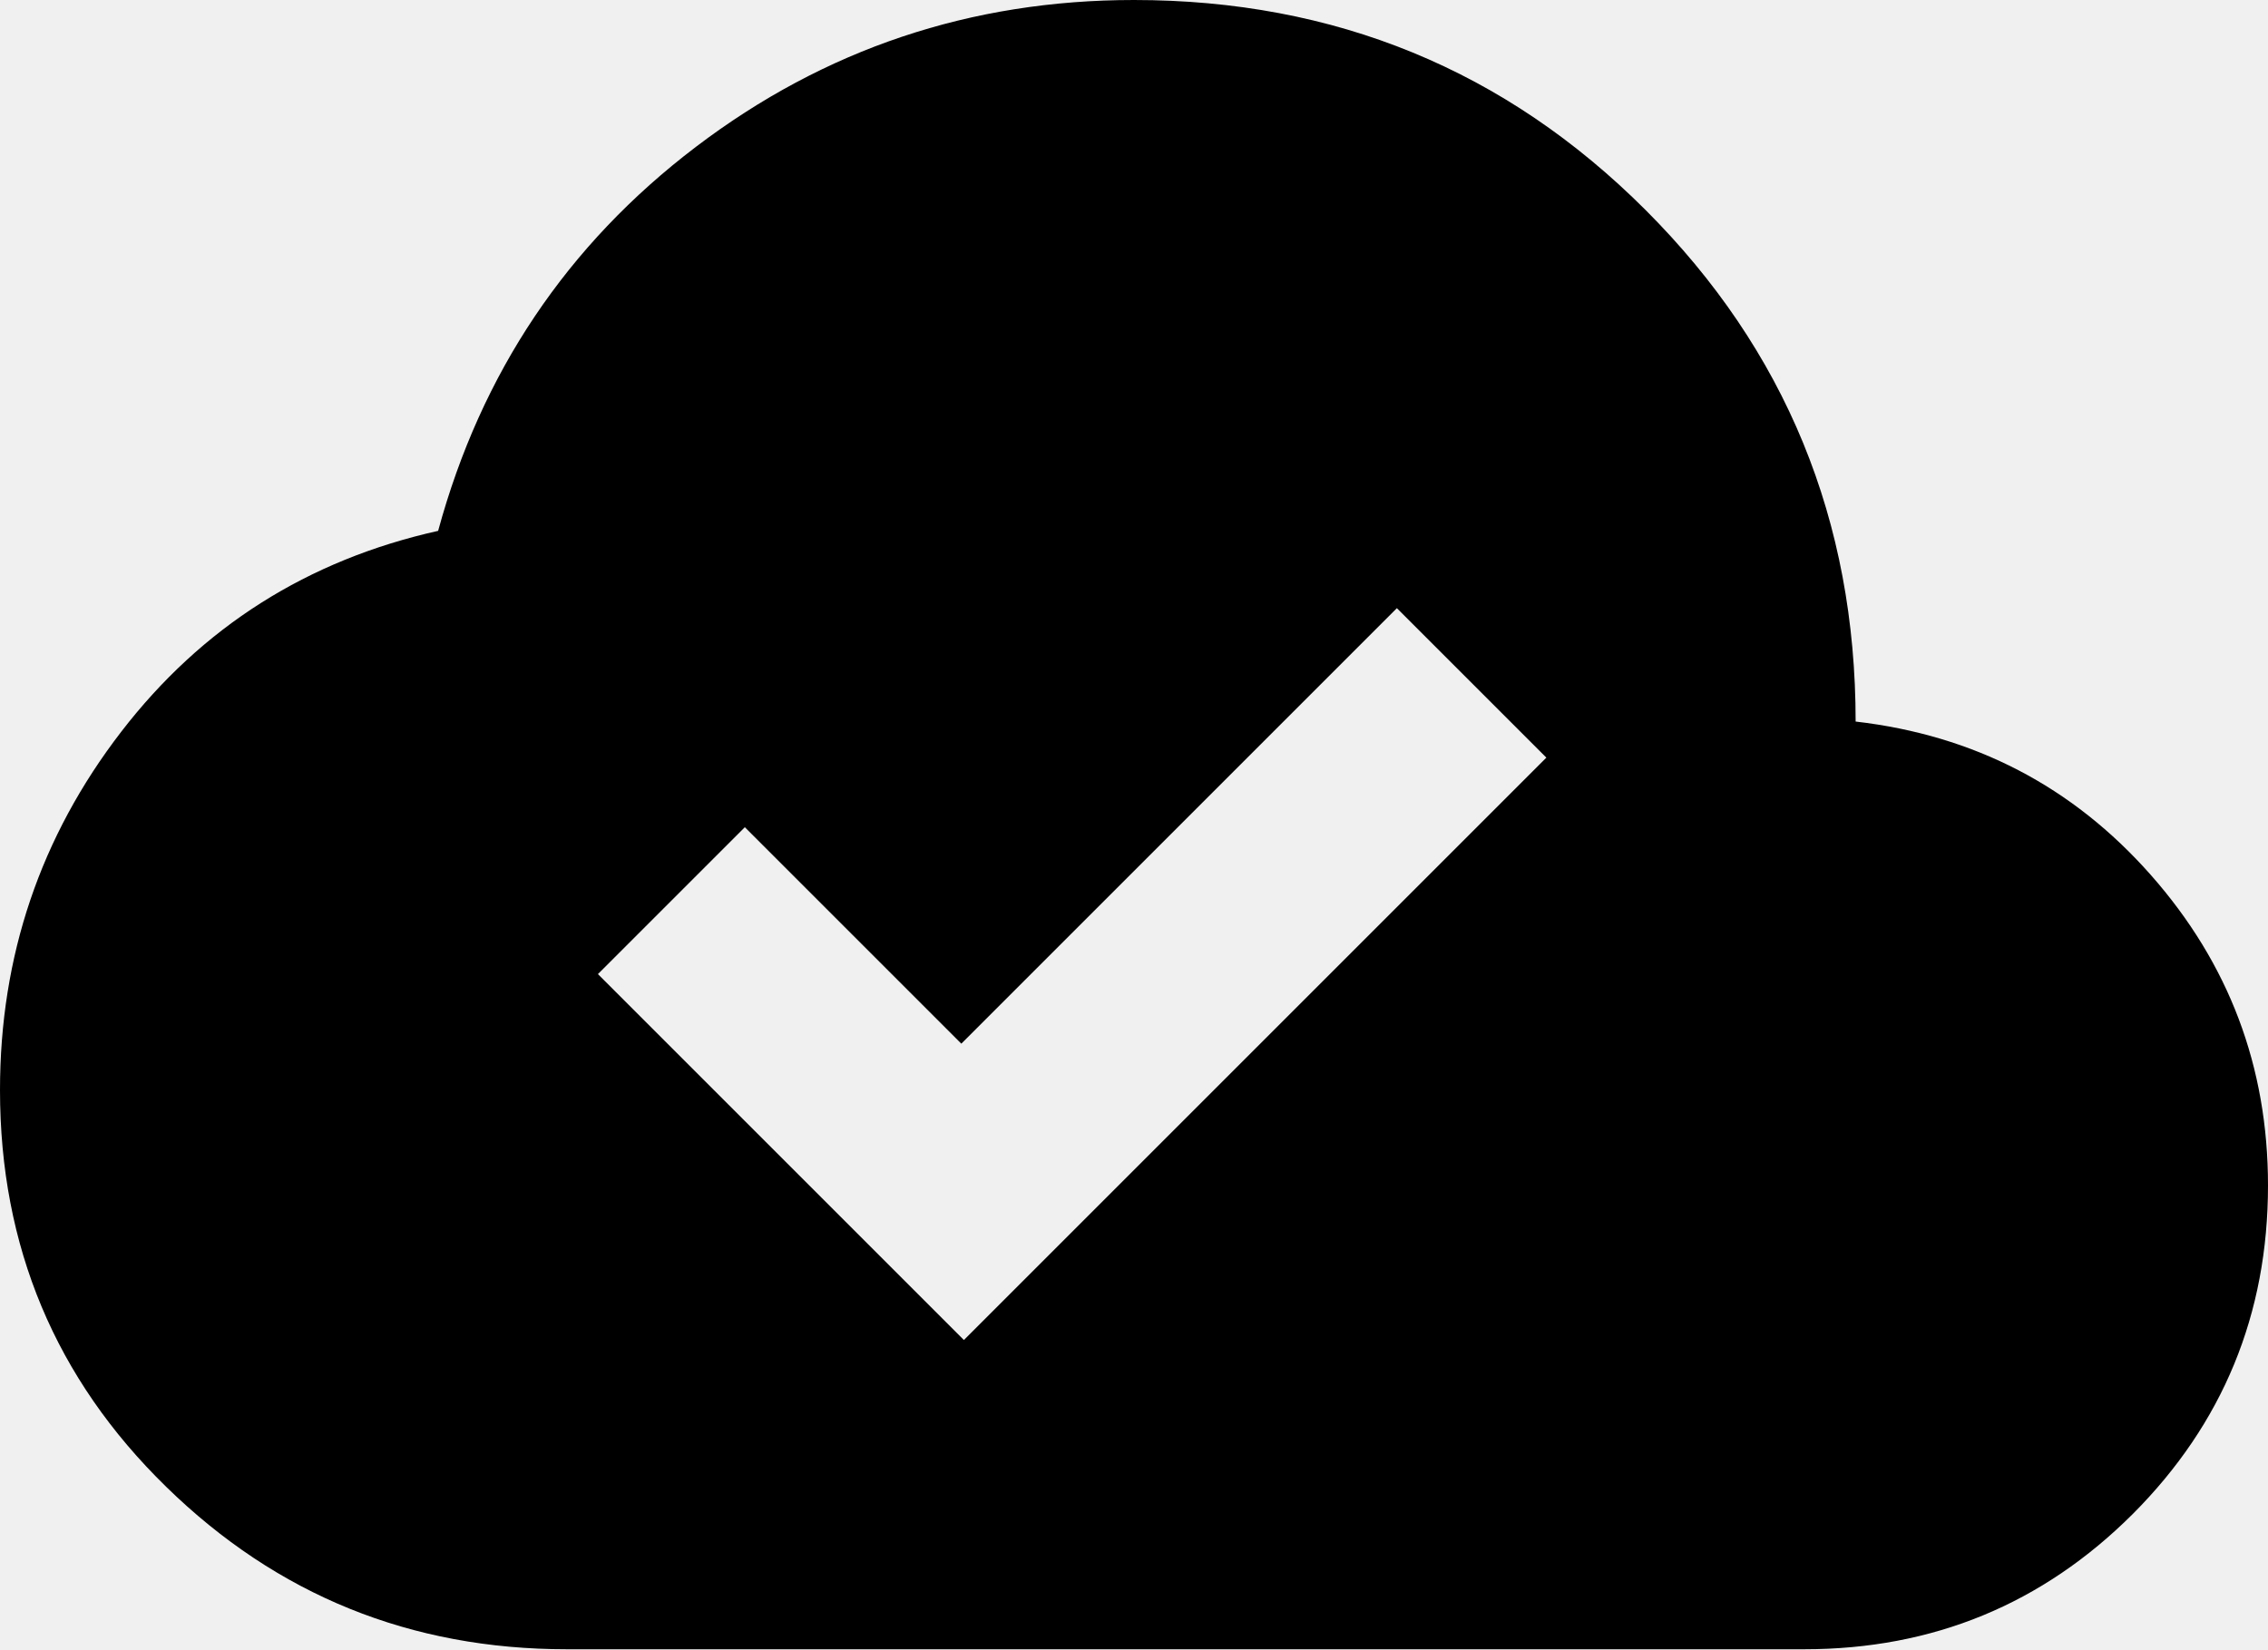
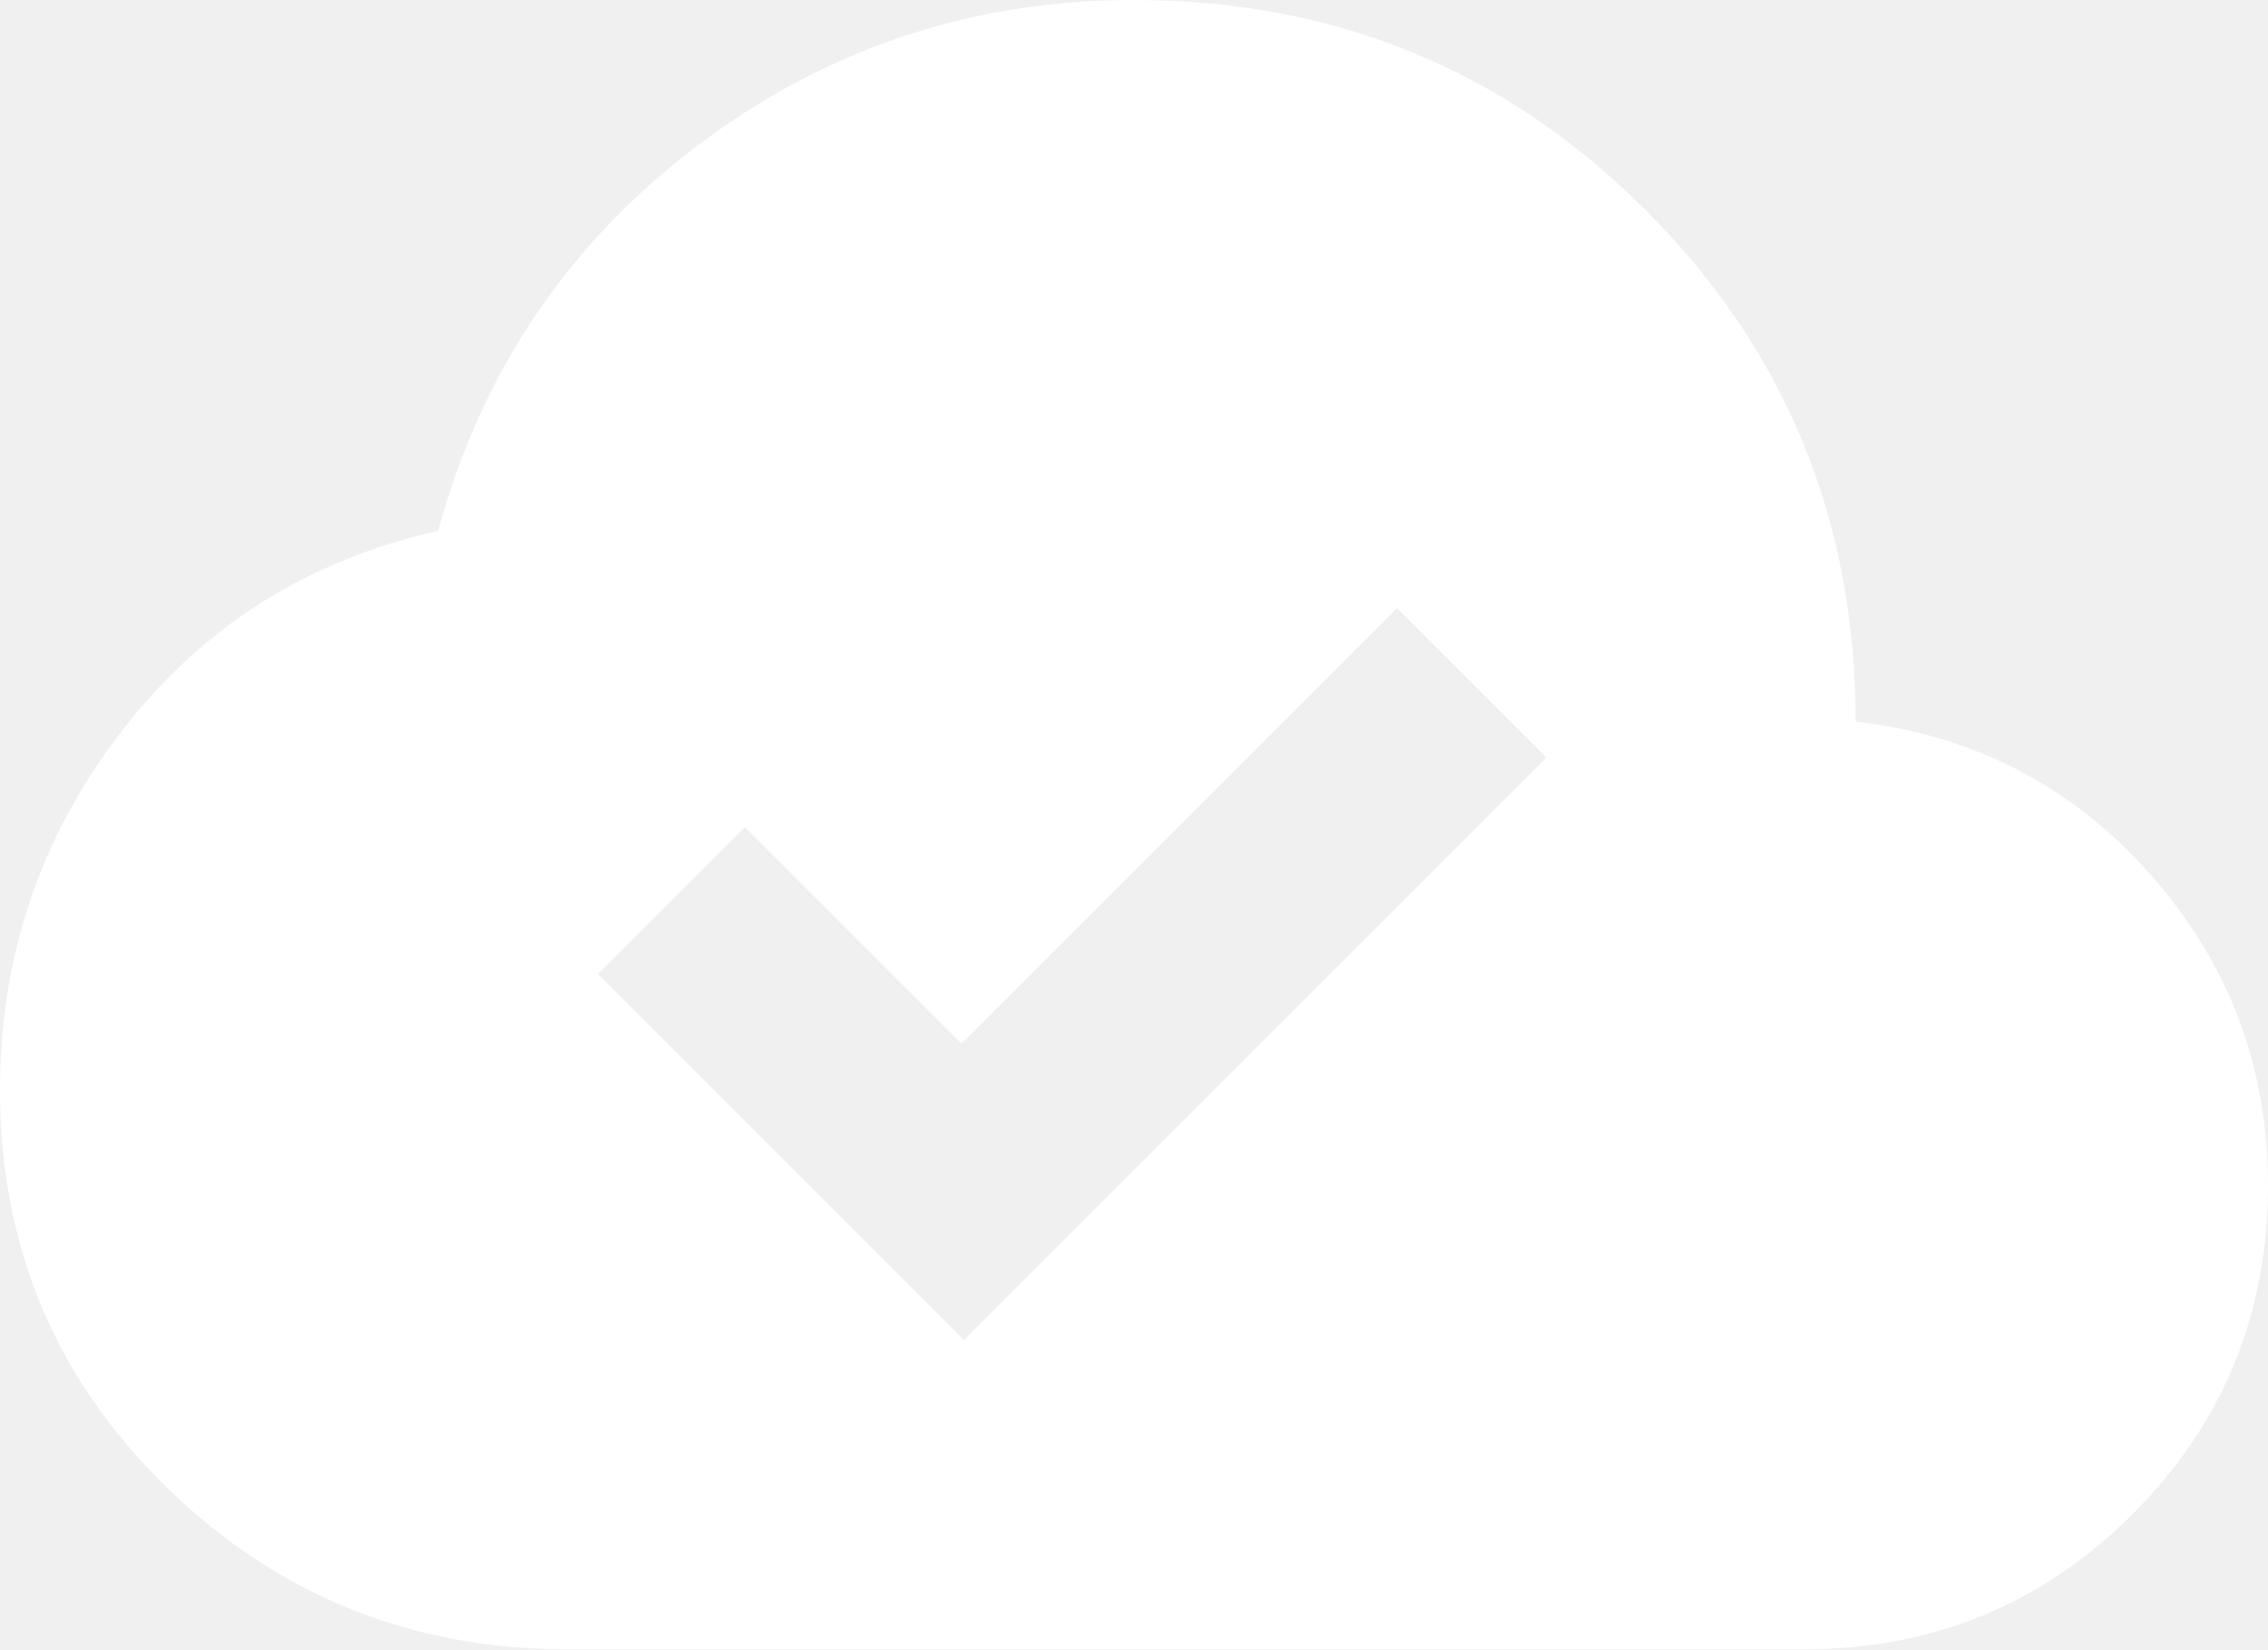
- <svg xmlns="http://www.w3.org/2000/svg" width="22" height="16" viewBox="0 0 22 16" fill="none">
-   <path d="M9.35 13L15 7.35L13.55 5.9L9.325 10.125L7.225 8.025L5.8 9.45L9.35 13ZM5.5 16C3.983 16 2.688 15.475 1.613 14.425C0.537 13.375 0 12.092 0 10.575C0 9.275 0.392 8.117 1.175 7.1C1.958 6.083 2.983 5.433 4.25 5.15C4.667 3.617 5.5 2.375 6.75 1.425C8 0.475 9.417 0 11 0C12.95 0 14.604 0.679 15.963 2.038C17.321 3.396 18 5.05 18 7C19.15 7.133 20.104 7.629 20.863 8.488C21.621 9.346 22 10.35 22 11.5C22 12.75 21.562 13.812 20.688 14.688C19.812 15.562 18.75 16 17.5 16H5.5Z" fill="black" />
+ <svg xmlns="http://www.w3.org/2000/svg" width="22" height="16" viewBox="0 0 22 16" fill="white">
+   <path d="M9.35 13L15 7.35L13.55 5.9L9.325 10.125L7.225 8.025L5.8 9.45L9.35 13ZM5.5 16C3.983 16 2.688 15.475 1.613 14.425C0.537 13.375 0 12.092 0 10.575C0 9.275 0.392 8.117 1.175 7.1C1.958 6.083 2.983 5.433 4.25 5.15C4.667 3.617 5.5 2.375 6.75 1.425C8 0.475 9.417 0 11 0C12.95 0 14.604 0.679 15.963 2.038C17.321 3.396 18 5.05 18 7C19.15 7.133 20.104 7.629 20.863 8.488C21.621 9.346 22 10.35 22 11.5C22 12.75 21.562 13.812 20.688 14.688C19.812 15.562 18.75 16 17.5 16H5.5Z" />
</svg>
